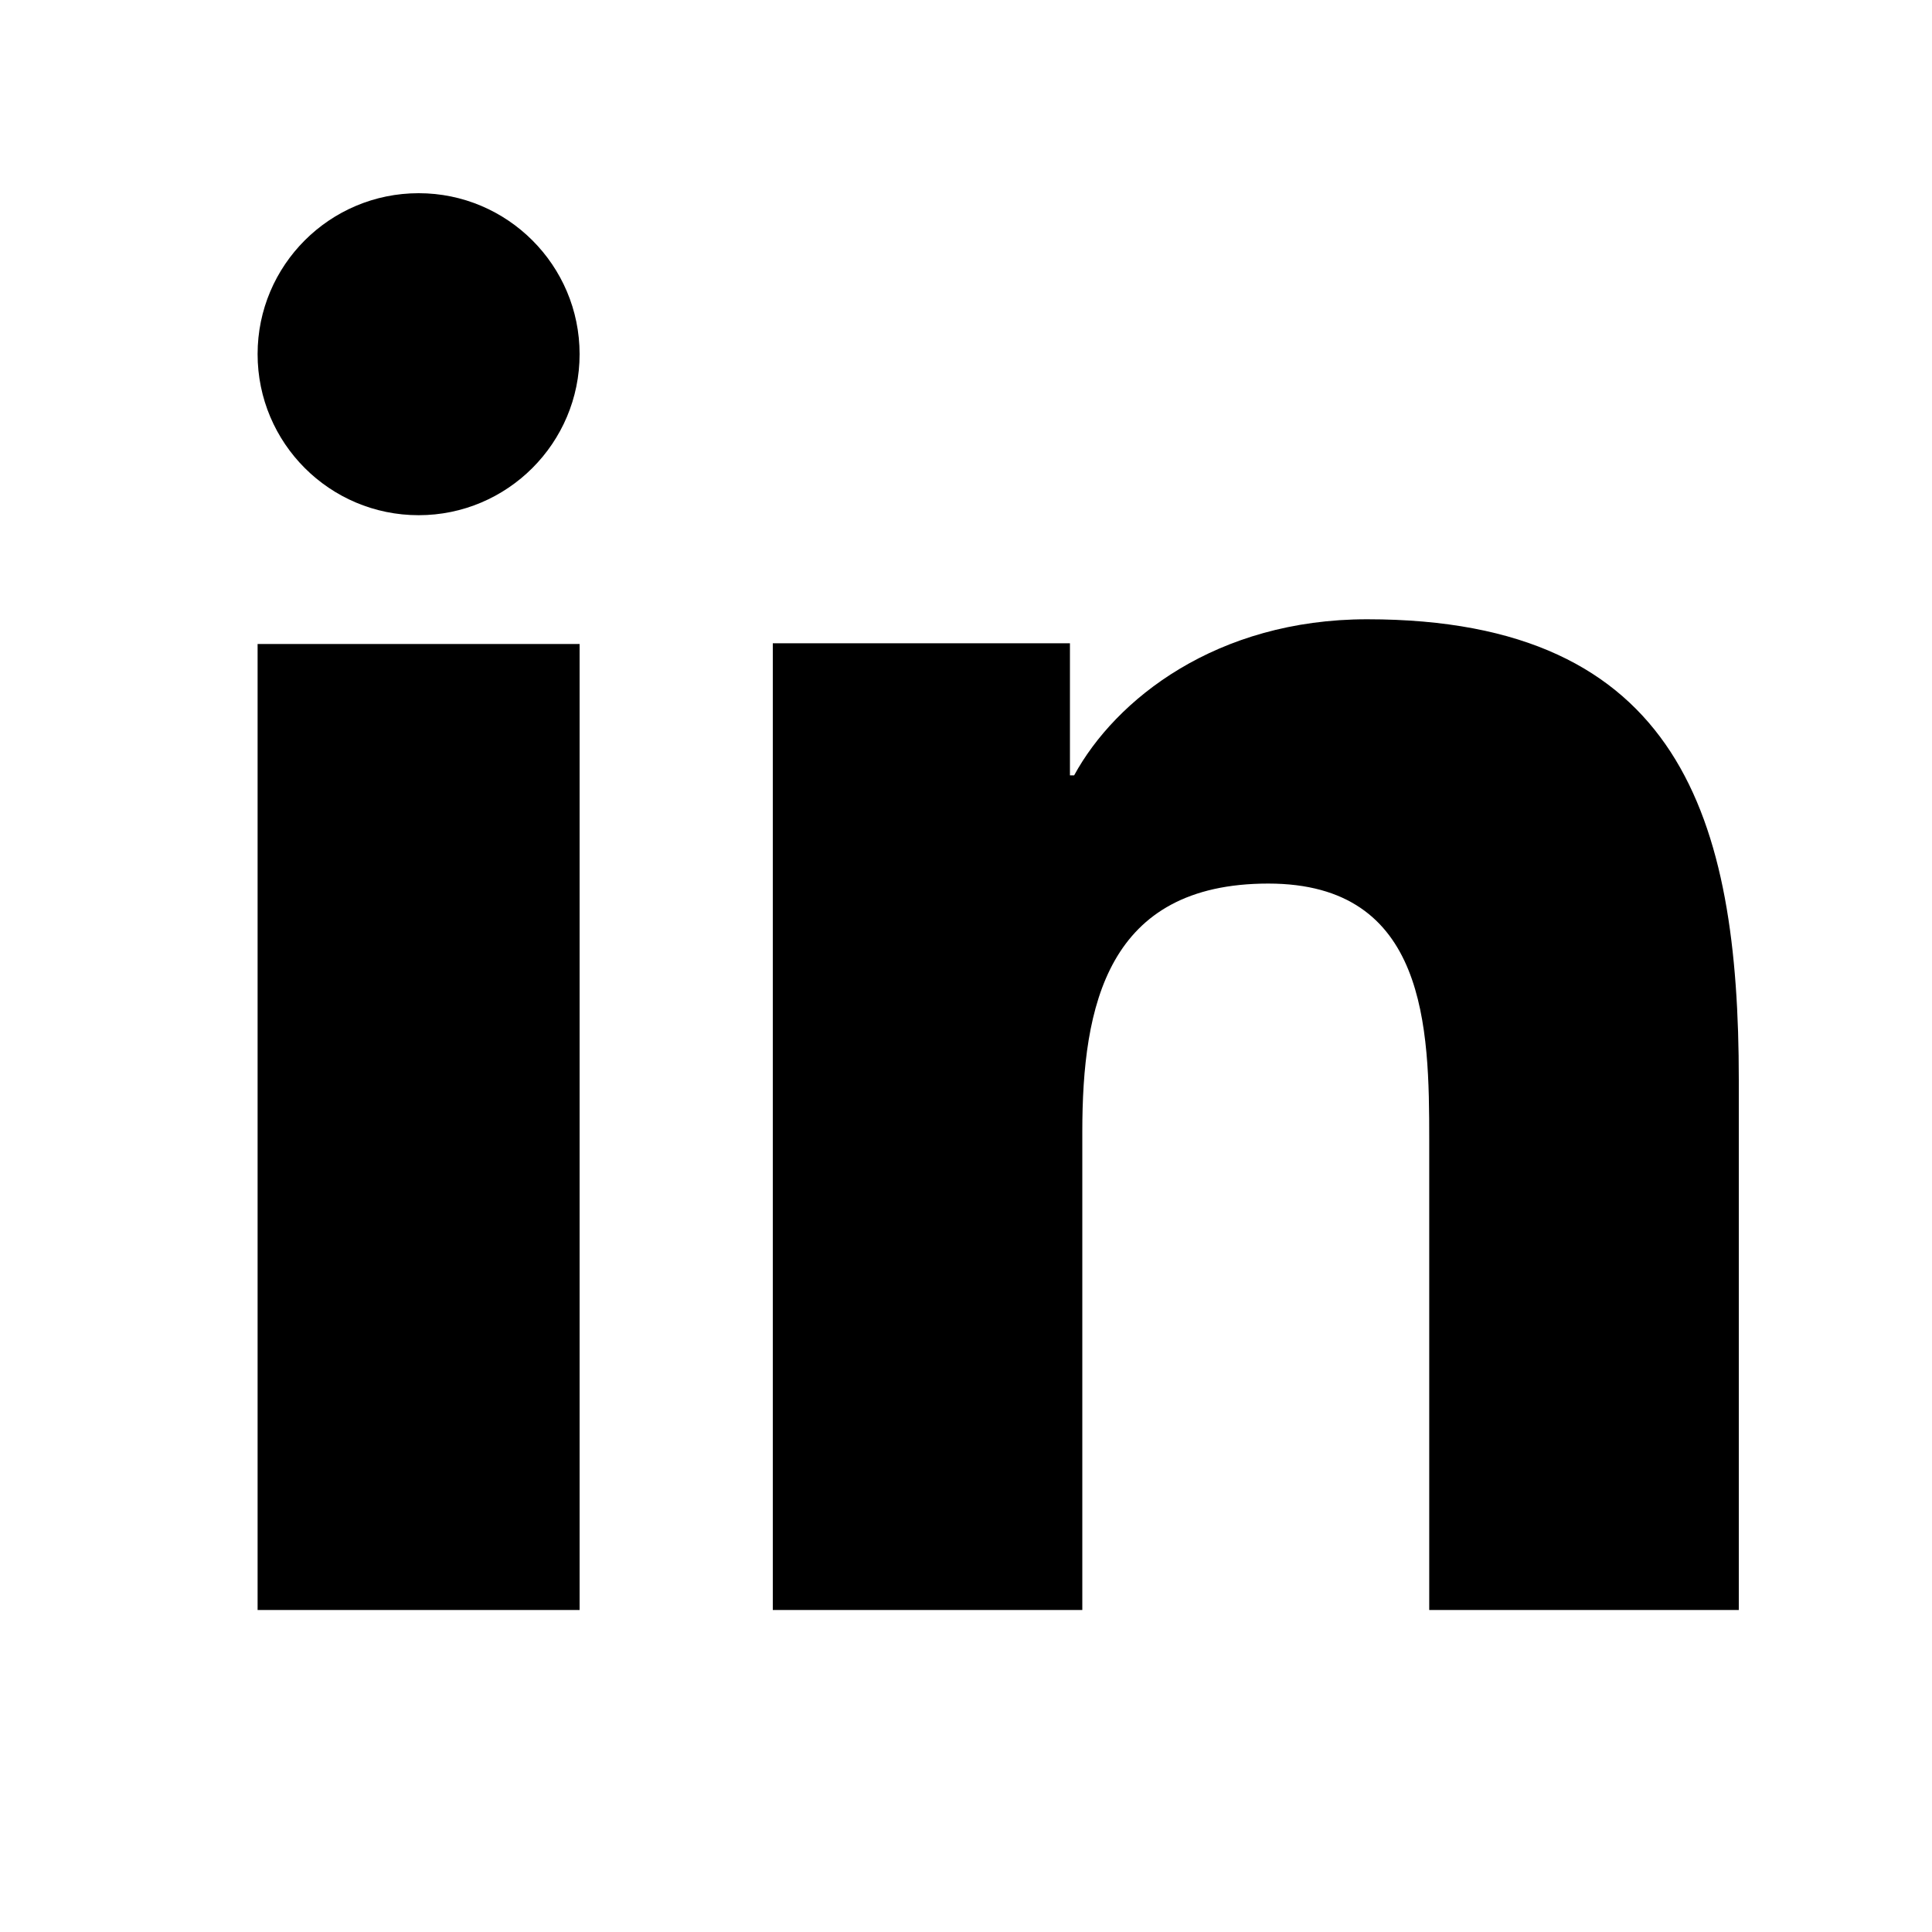
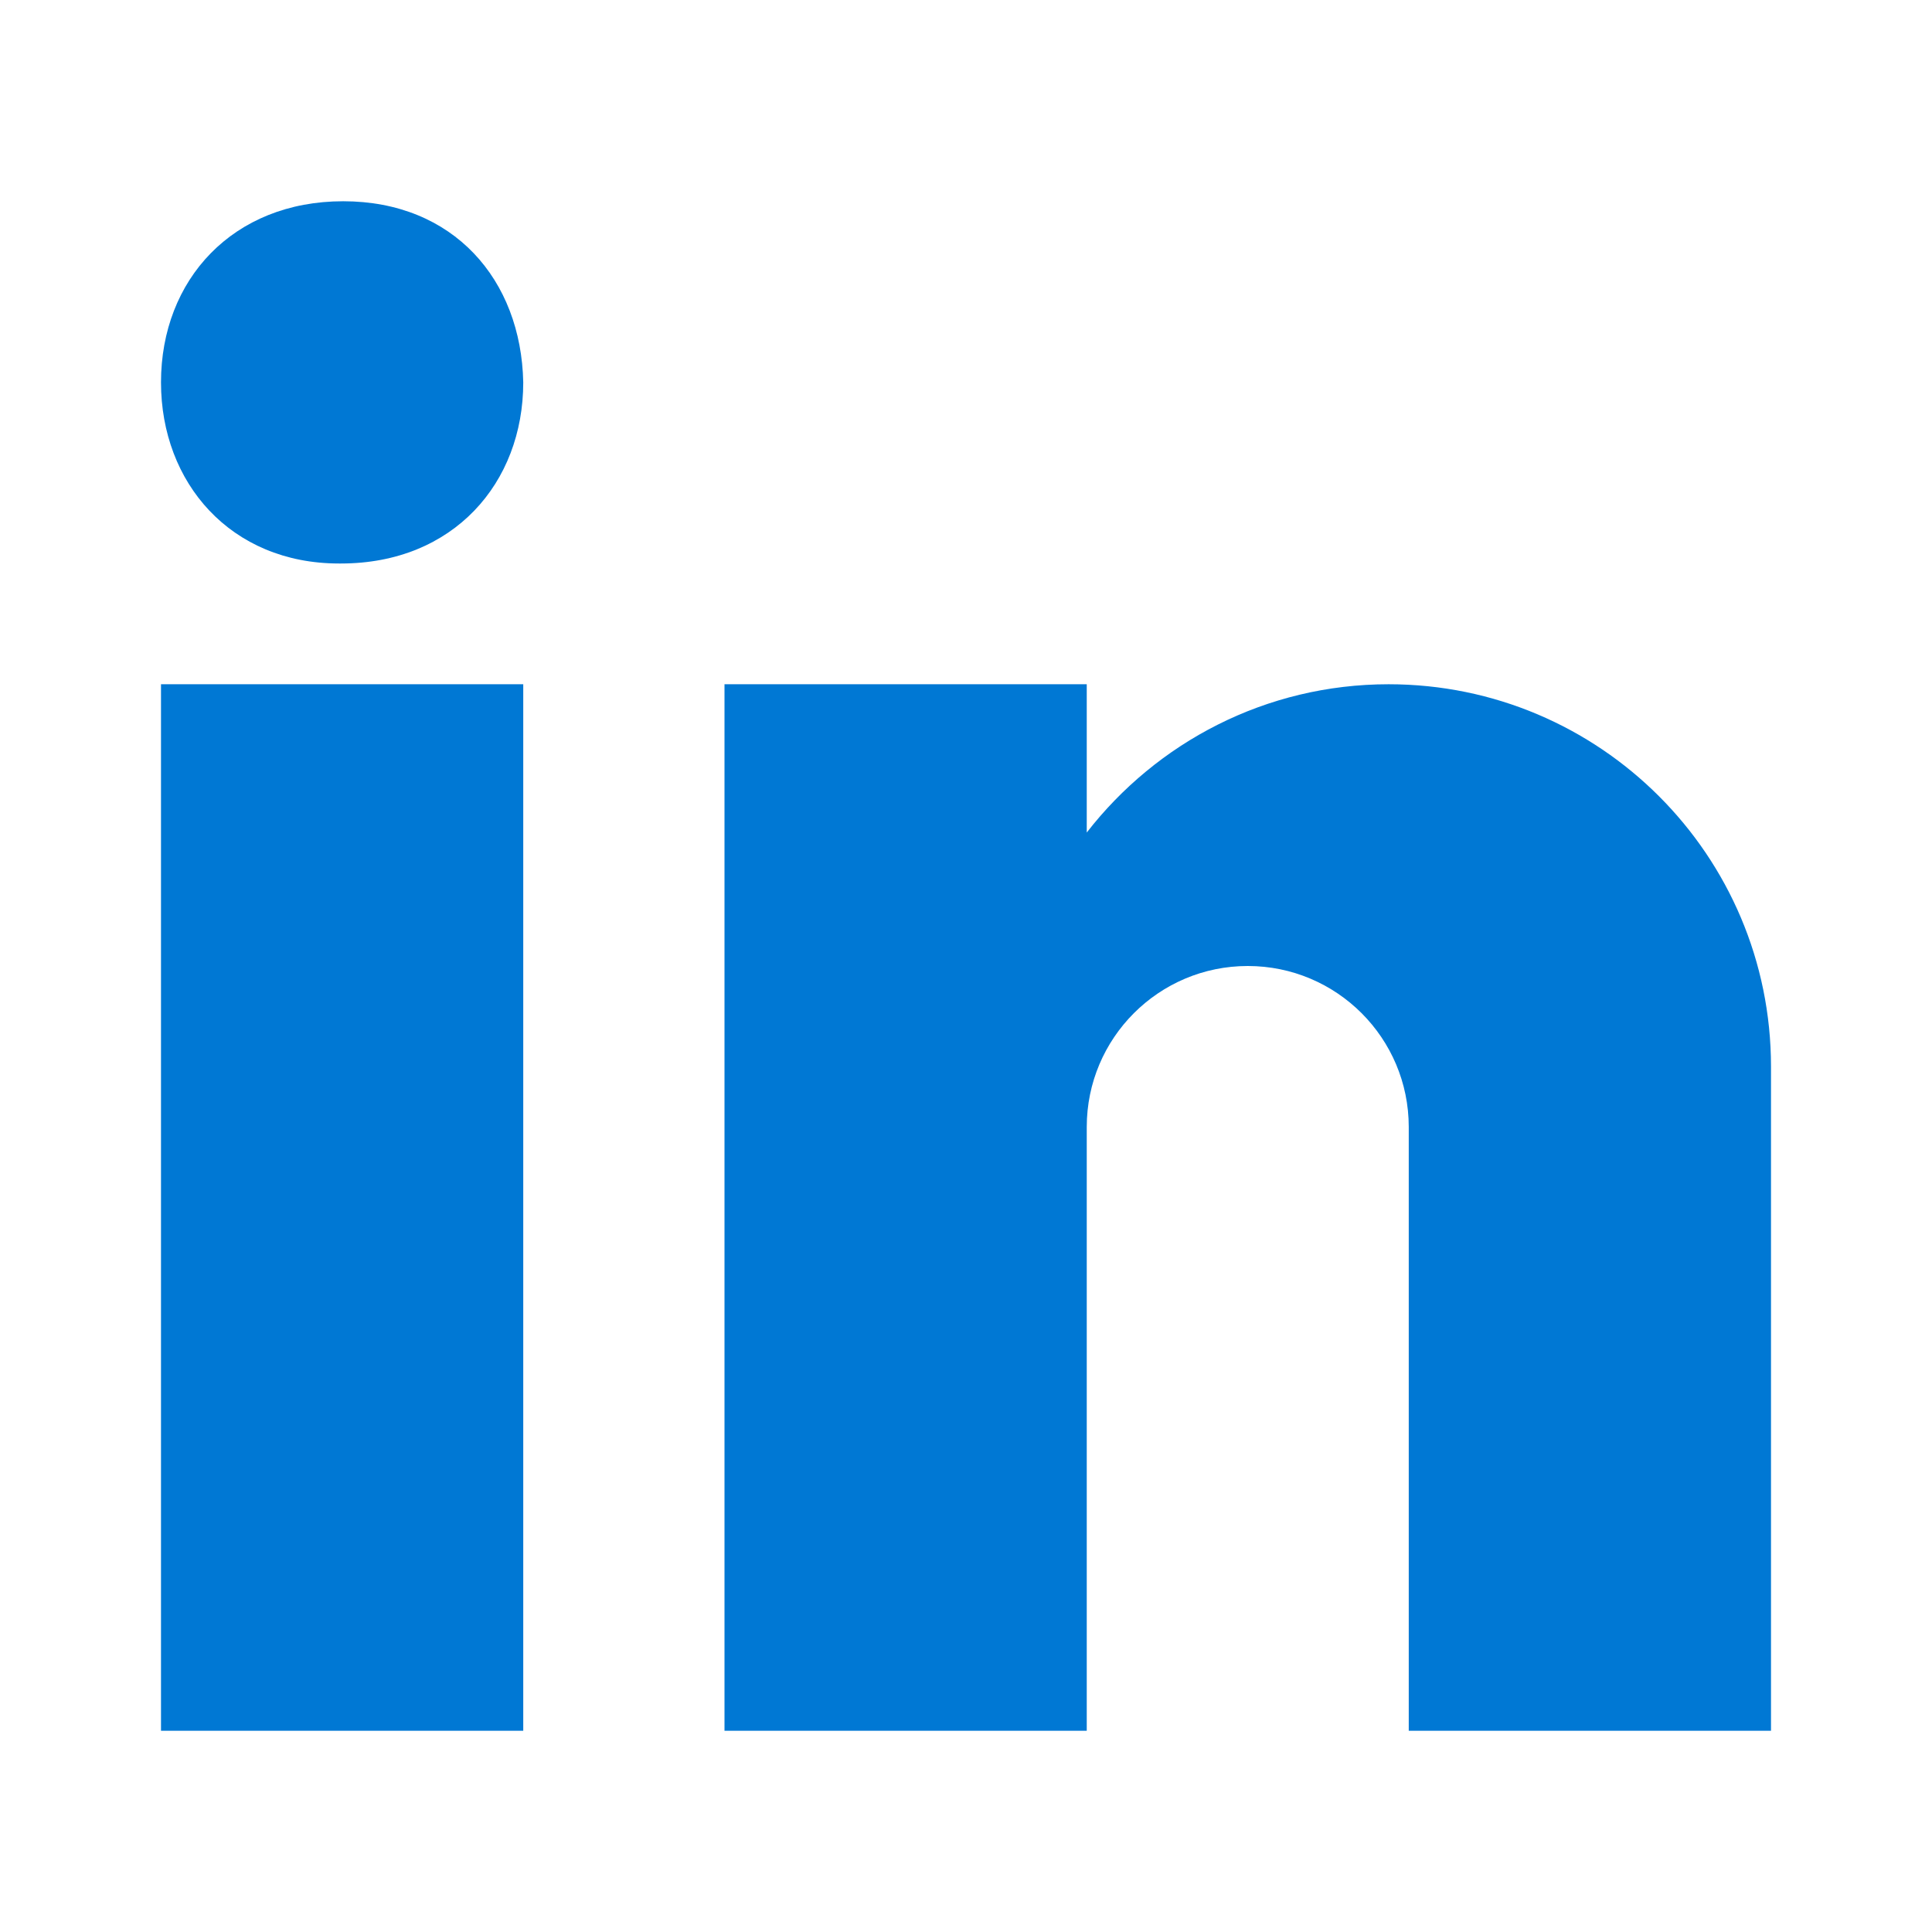
- <svg xmlns="http://www.w3.org/2000/svg" viewBox="0 0 30 30" width="100px" height="100px">
-   <path d="M9,25H4V10h5V25z M6.501,8C5.118,8,4,6.879,4,5.499S5.12,3,6.501,3C7.879,3,9,4.121,9,5.499C9,6.879,7.879,8,6.501,8z M27,25h-4.807v-7.3c0-1.741-0.033-3.98-2.499-3.98c-2.503,0-2.888,1.896-2.888,3.854V25H12V9.989h4.614v2.051h0.065 c0.642-1.18,2.211-2.424,4.551-2.424c4.87,0,5.77,3.109,5.77,7.151C27,16.767,27,25,27,25z" />
+ <svg xmlns="http://www.w3.org/2000/svg" viewBox="0 0 48 48" width="100px" height="100px">
+   <path fill="#0078d4" d="M8.421,14h0.052l0,0C11.263,14,13,12,13,9.5C12.948,6.945,11.263,5,8.526,5S4,6.945,4,9.5 C4,12,5.736,14,8.421,14z M4,17h9v26H4V17z M44,26.5c0-5.247-4.253-9.5-9.5-9.5c-3.053,0-5.762,1.446-7.5,3.684V17h-9v26h9V28l0,0 c0-2.209,1.791-4,4-4s4,1.791,4,4v15h9C44,43,44,27.955,44,26.5z" />
</svg>
